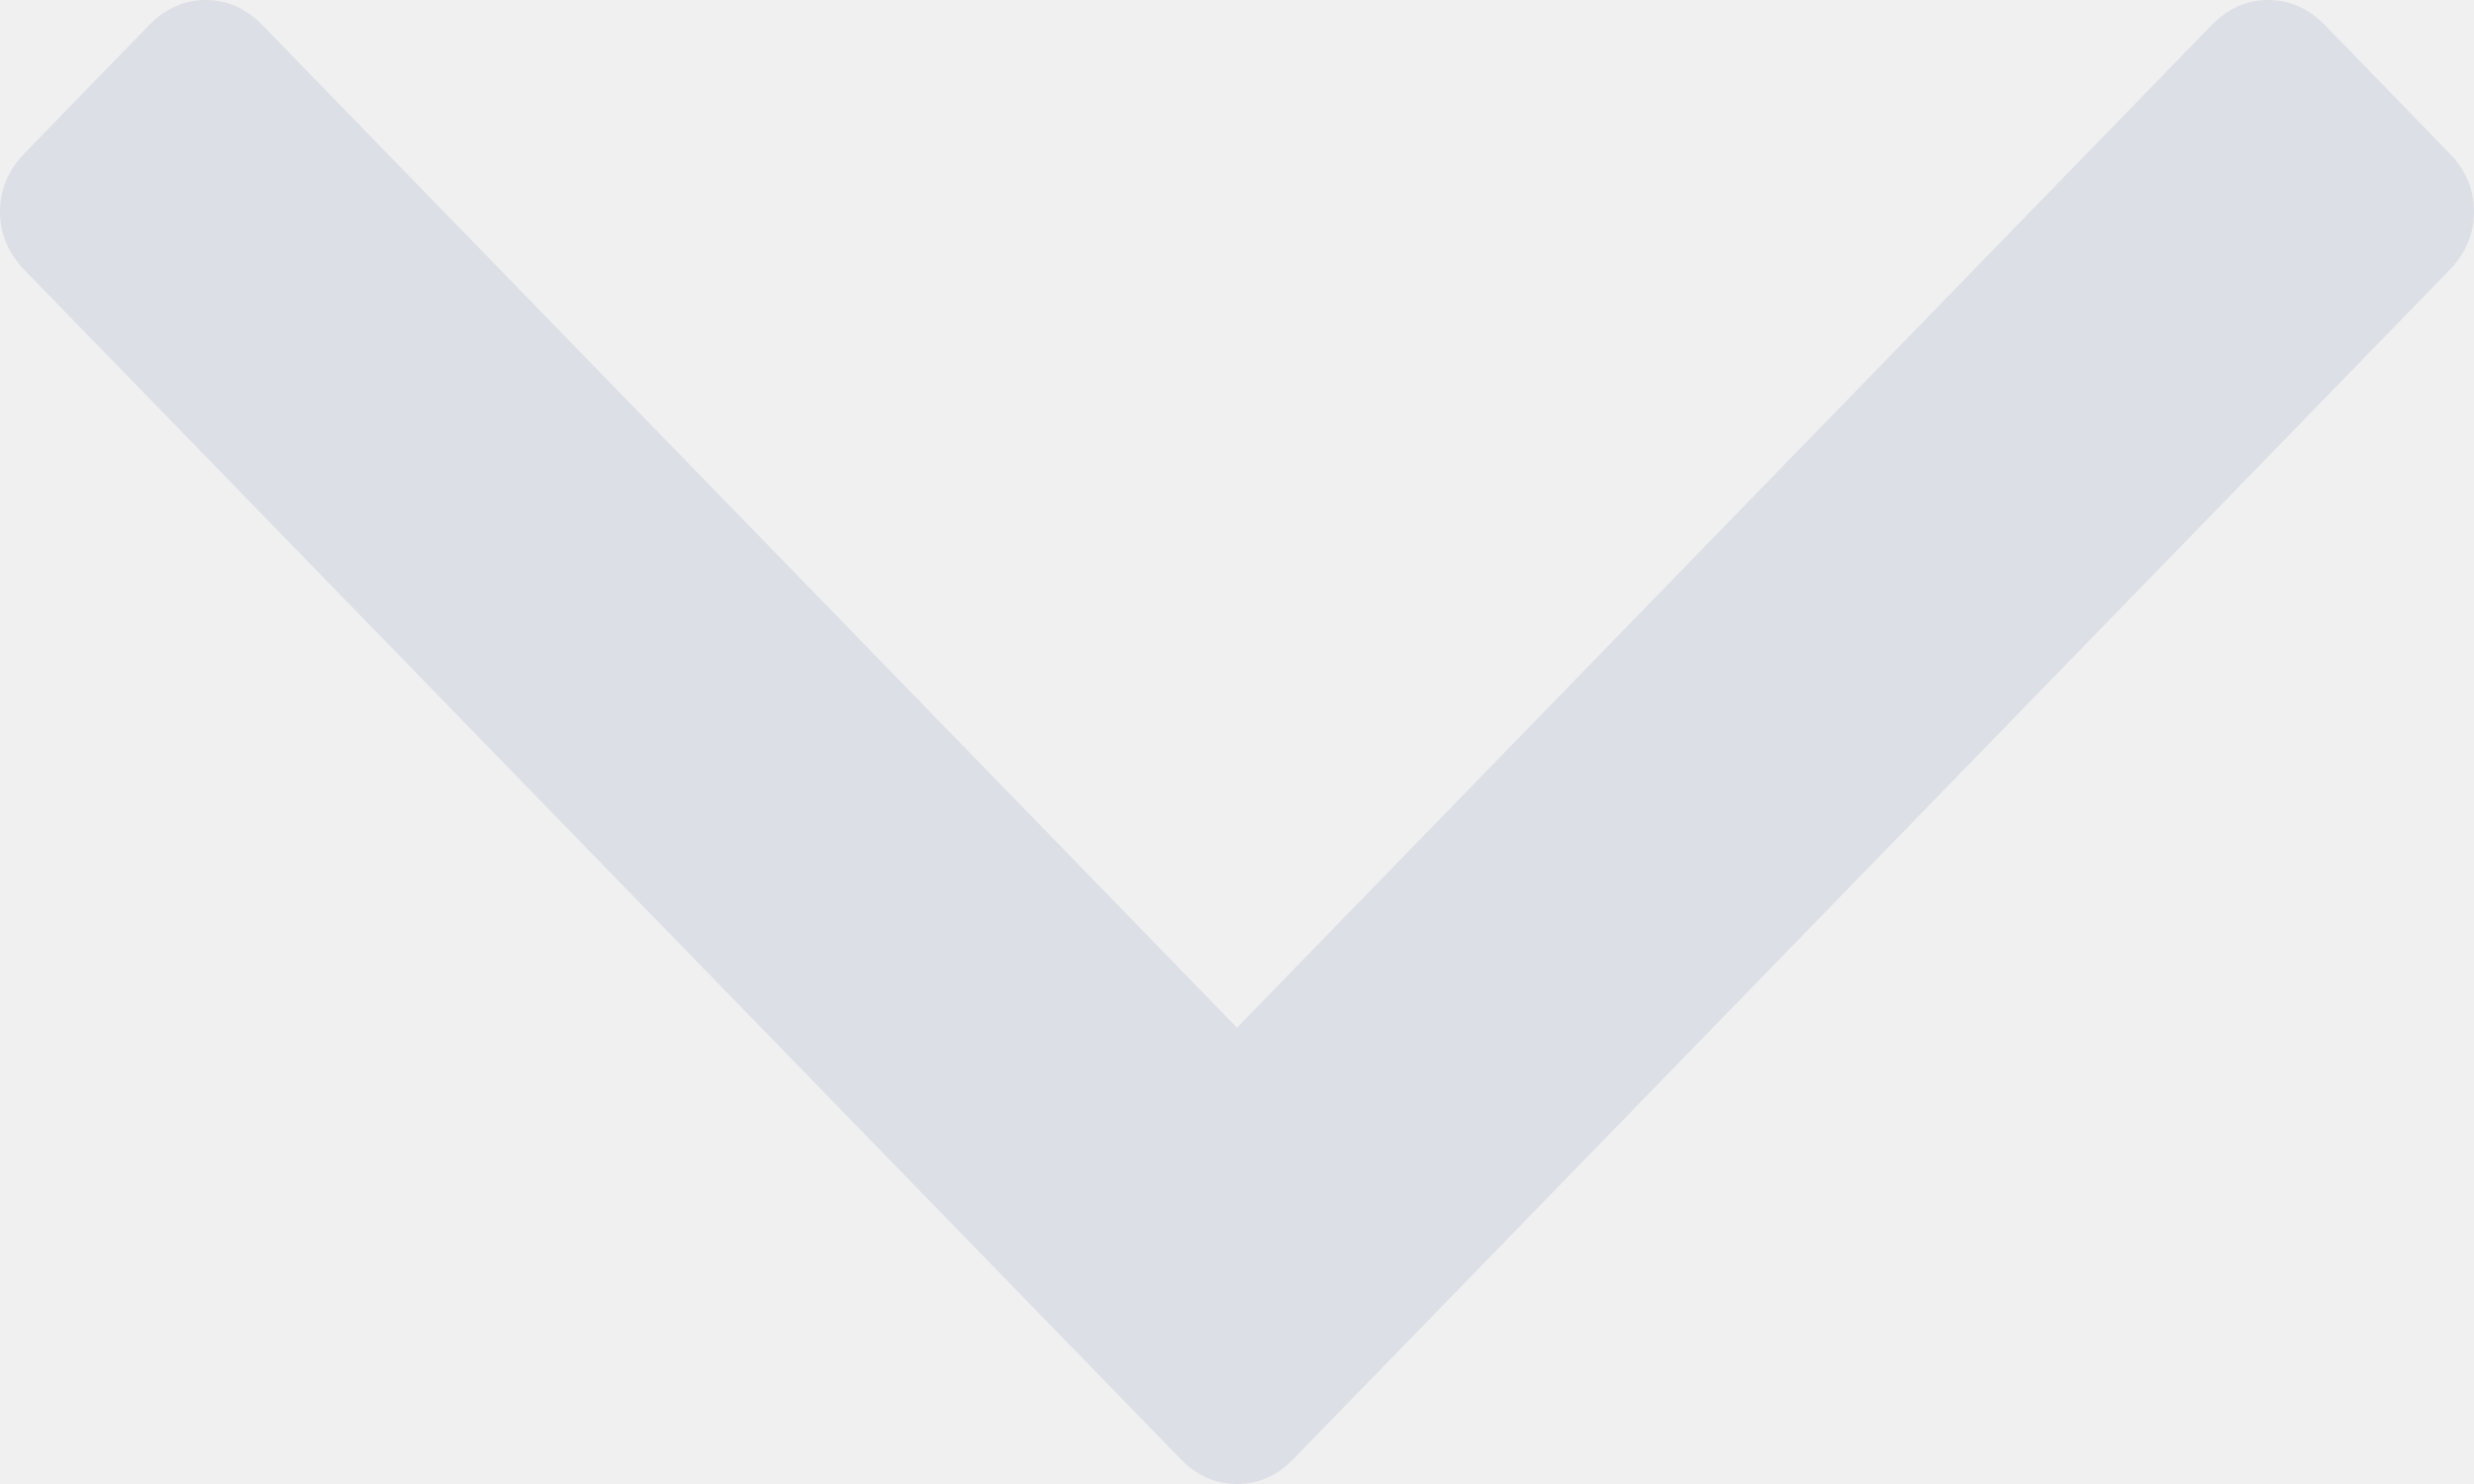
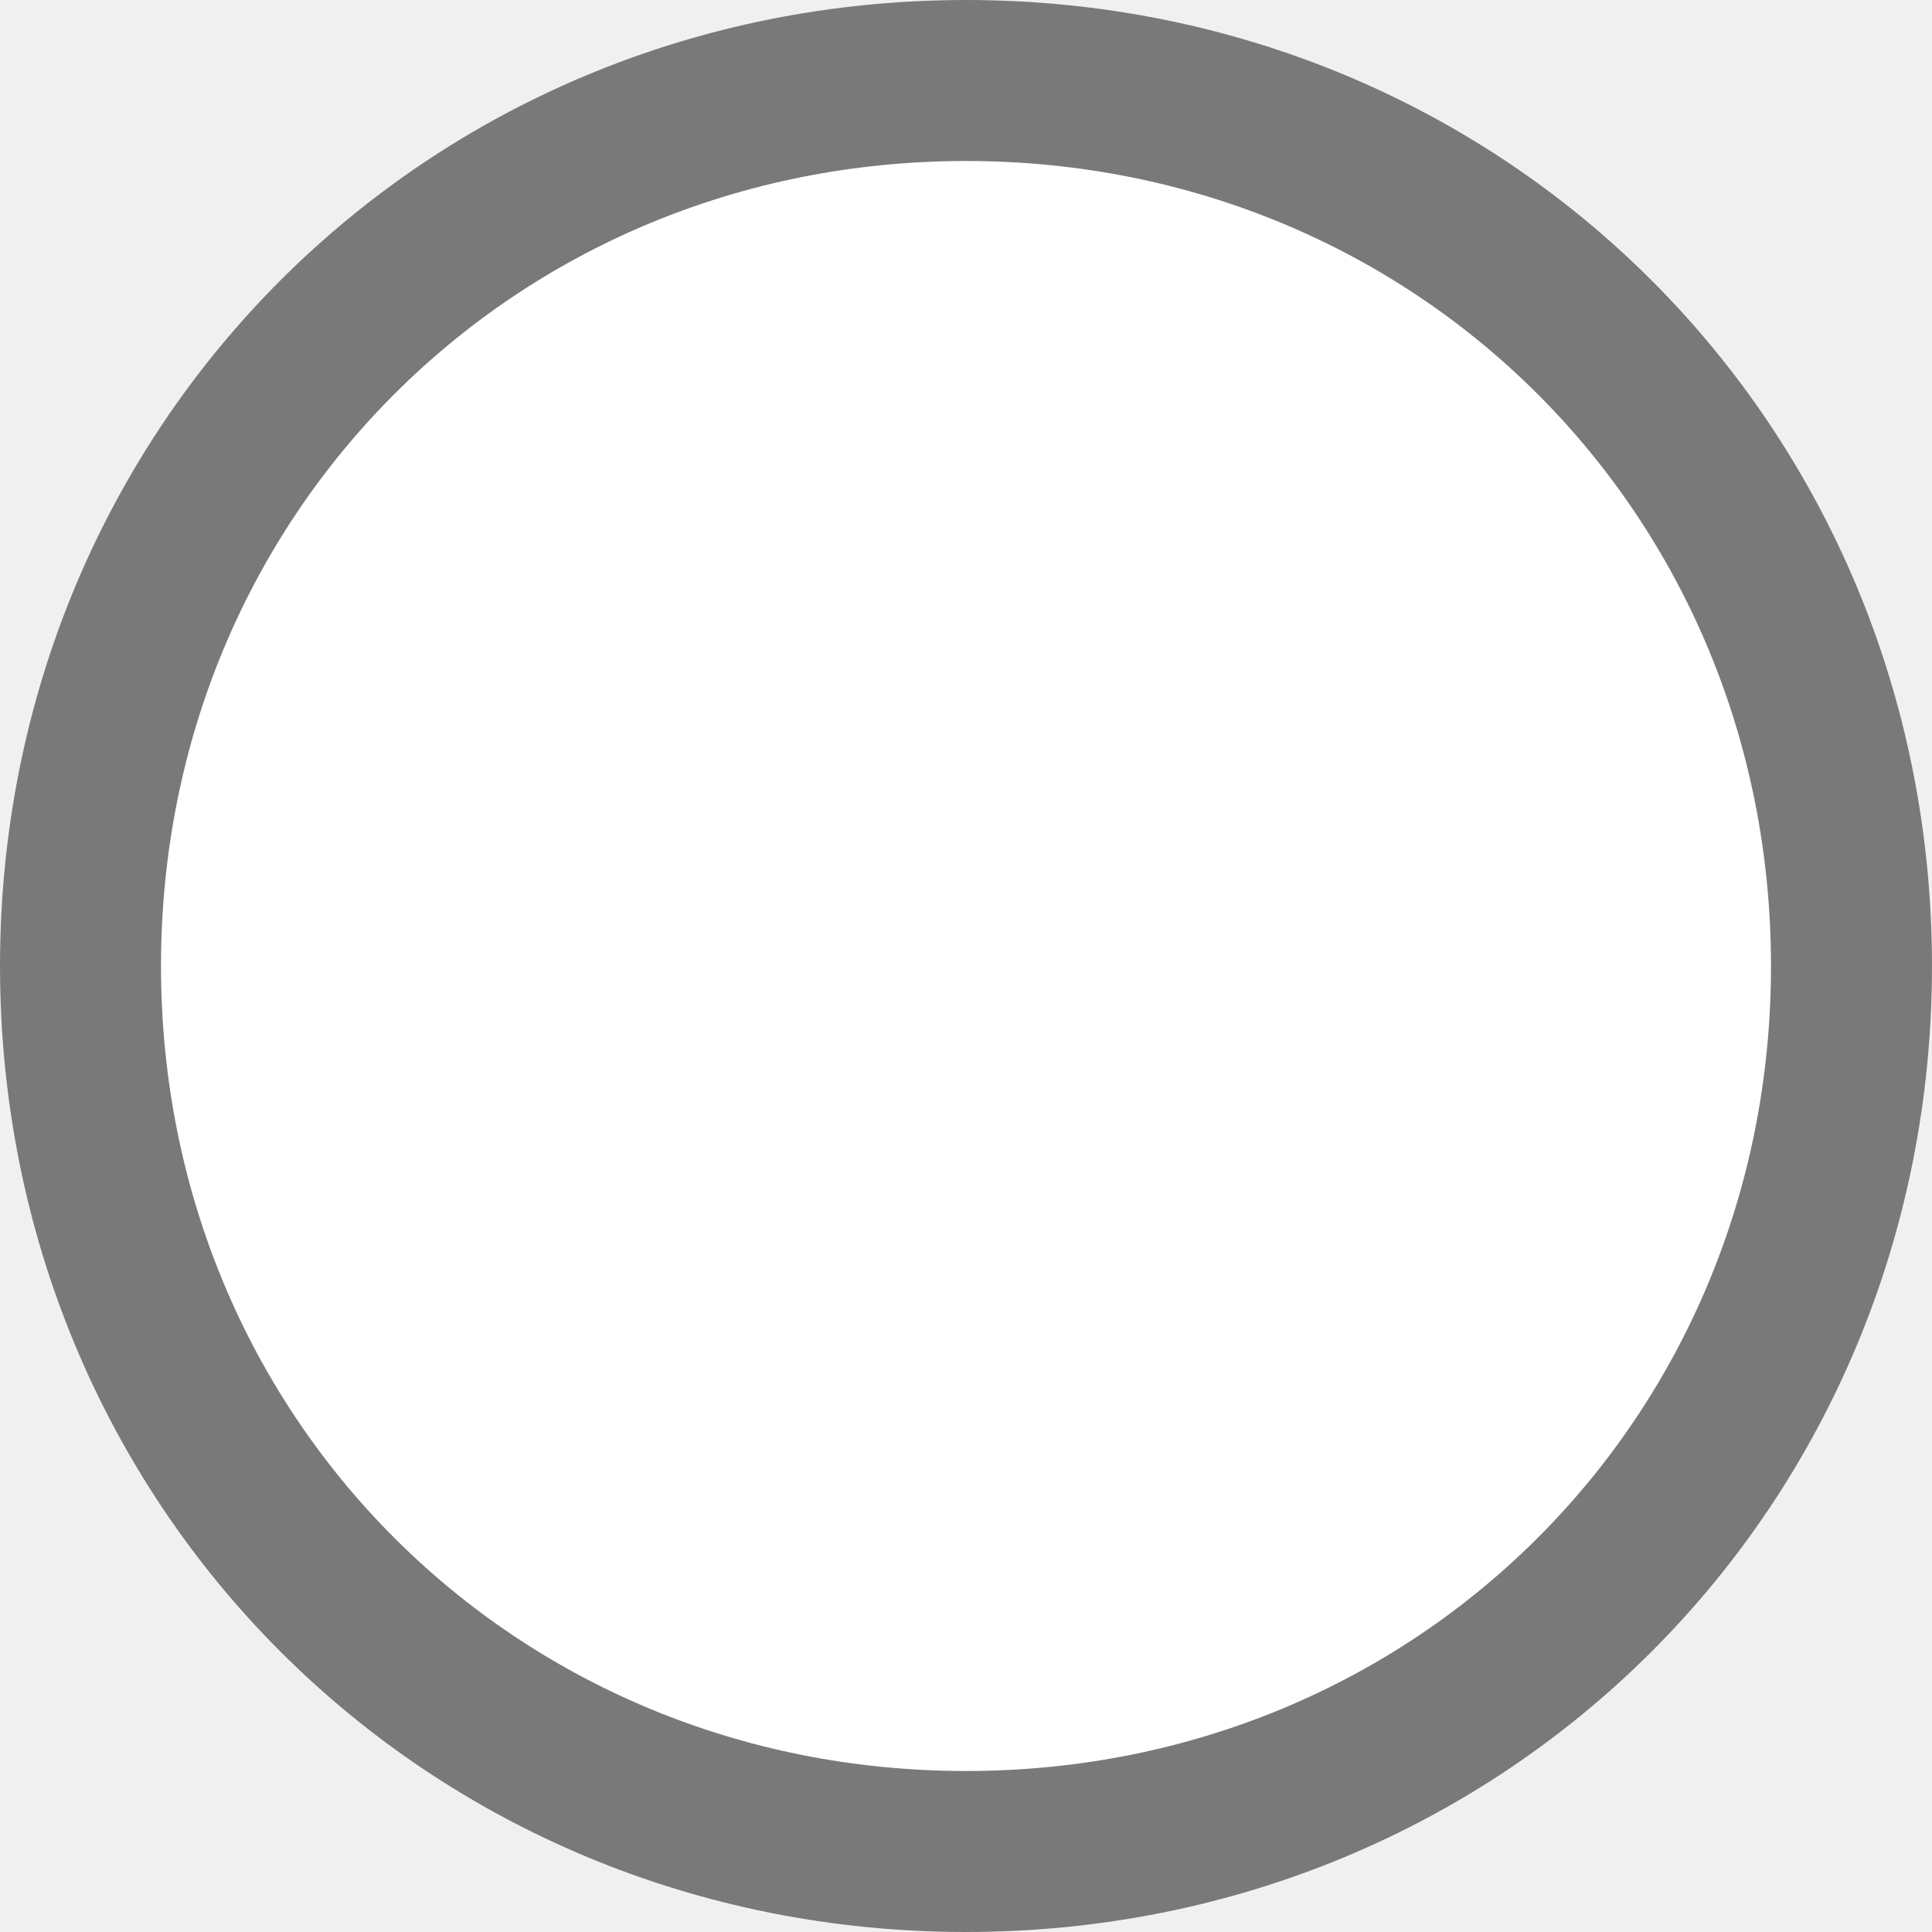
- <svg xmlns="http://www.w3.org/2000/svg" version="1.1" width="10px" height="6px">
-   <g transform="matrix(1 0 0 1 -131 -12 )">
-     <path d="M 9.9 0.619  C 9.967 0.687  10 0.766  10 0.856  C 10 0.945  9.967 1.024  9.9 1.093  L 5.23 5.897  C 5.164 5.966  5.087 6  5 6  C 4.913 6  4.836 5.966  4.77 5.897  L 0.1 1.093  C 0.033 1.024  0 0.945  0 0.856  C 0 0.766  0.033 0.687  0.1 0.619  L 0.601 0.103  C 0.668 0.034  0.745 0  0.832 0  C 0.919 0  0.995 0.034  1.062 0.103  L 5 4.155  L 8.938 0.103  C 9.005 0.034  9.081 0  9.168 0  C 9.255 0  9.332 0.034  9.399 0.103  L 9.9 0.619  Z " fill-rule="nonzero" fill="#dcdfe6" stroke="none" transform="matrix(1 0 0 1 131 12 )" />
-   </g>
+ <svg xmlns="http://www.w3.org/2000/svg" version="1.1" width="12px" height="12px" viewBox="2001 129  12 12">
+   <path d="M 2007 129  C 2010.36 129  2013 131.64  2013 135  C 2013 138.36  2010.36 141  2007 141  C 2003.64 141  2001 138.36  2001 135  C 2001 131.64  2003.64 129  2007 129  Z " fill-rule="nonzero" fill="#ffffff" stroke="none" />
+   <path d="M 2007 129.5  C 2010.08 129.5  2012.5 131.92  2012.5 135  C 2012.5 138.08  2010.08 140.5  2007 140.5  C 2003.92 140.5  2001.5 138.08  2001.5 135  C 2001.5 131.92  2003.92 129.5  2007 129.5  Z " stroke-width="1" stroke="#797979" fill="none" />
</svg>
